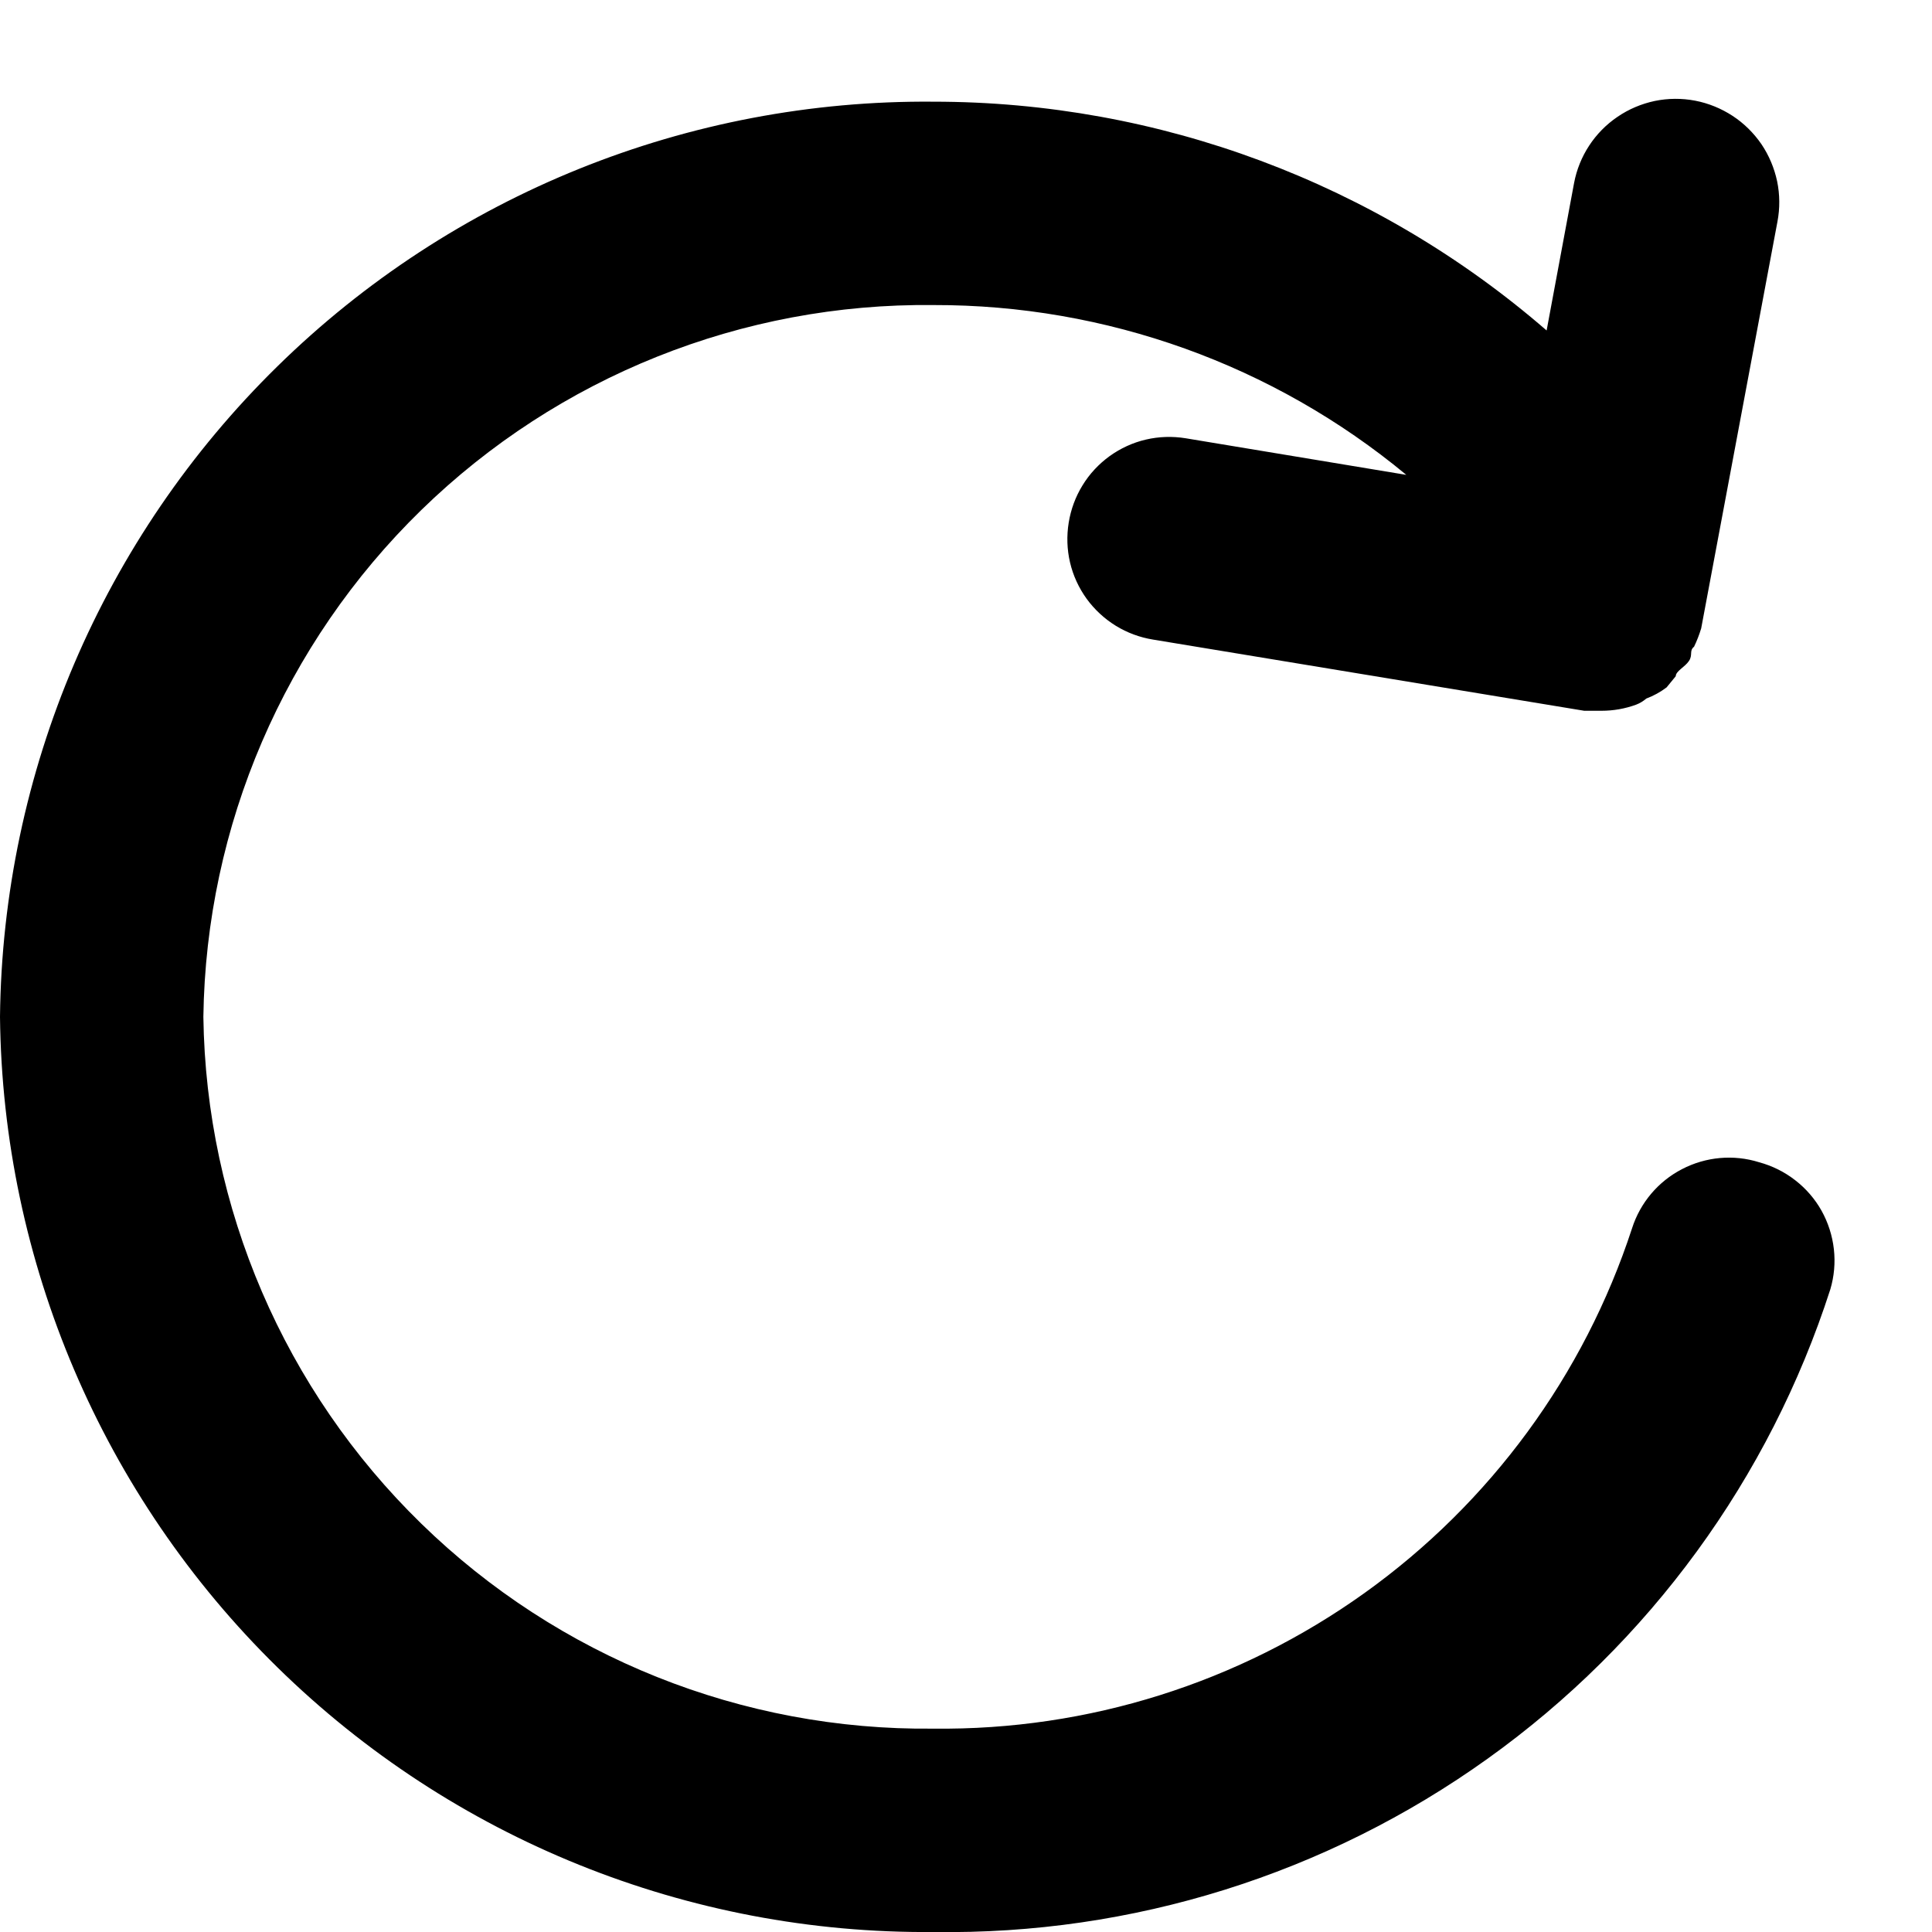
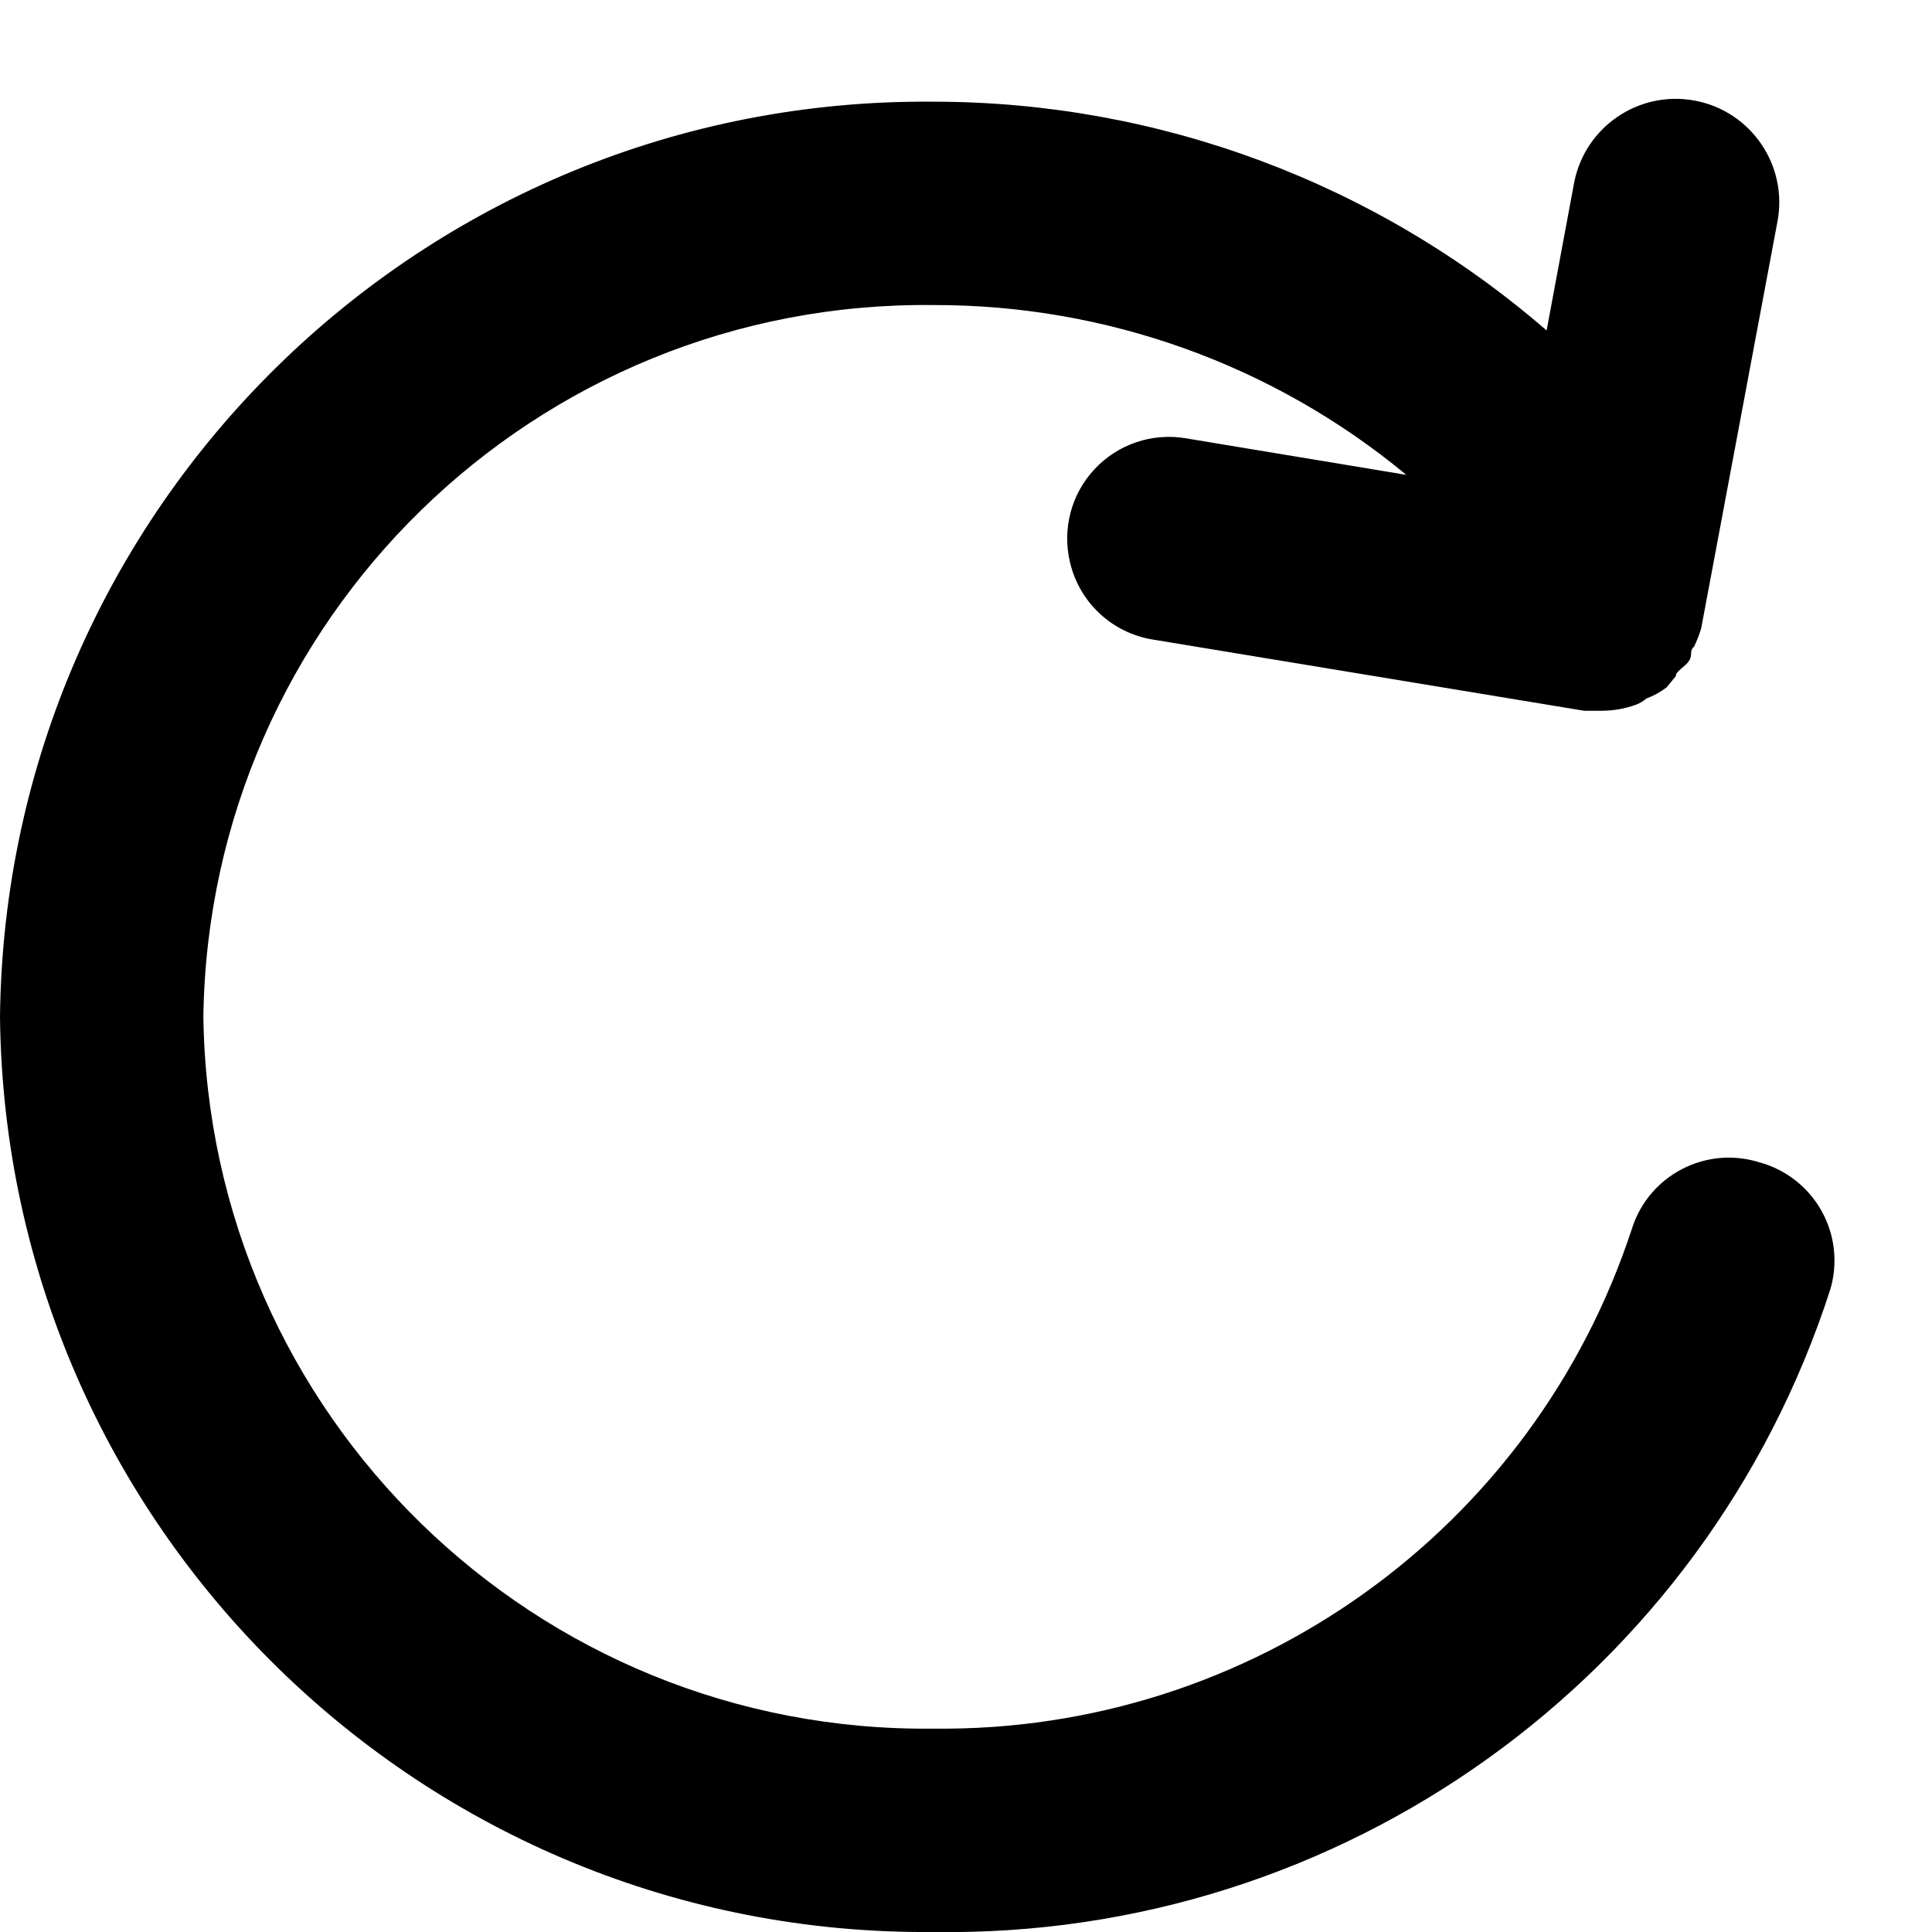
- <svg xmlns="http://www.w3.org/2000/svg" width="19" height="19" viewBox="0 0 19 19" fill="none">
-   <path d="M17.3 11.43C17.048 11.351 16.775 11.376 16.541 11.498C16.307 11.619 16.13 11.829 16.05 12.08C15.578 13.524 14.657 14.78 13.421 15.665C12.185 16.55 10.7 17.018 9.18 17C7.3 17.021 5.489 16.297 4.143 14.984C2.797 13.672 2.026 11.88 2 10C2.026 8.12 2.797 6.328 4.143 5.016C5.489 3.704 7.3 2.979 9.18 3C10.878 2.996 12.523 3.587 13.83 4.67L11.66 4.31C11.53 4.289 11.397 4.293 11.269 4.323C11.14 4.353 11.019 4.409 10.912 4.486C10.806 4.563 10.715 4.66 10.646 4.773C10.577 4.885 10.531 5.01 10.51 5.14C10.489 5.27 10.493 5.403 10.523 5.531C10.553 5.66 10.609 5.781 10.686 5.888C10.763 5.994 10.861 6.085 10.973 6.154C11.085 6.223 11.21 6.269 11.34 6.29L15.58 6.99H15.75C15.866 6.99 15.981 6.97 16.09 6.93C16.127 6.916 16.16 6.896 16.19 6.87C16.262 6.843 16.329 6.806 16.39 6.76L16.48 6.65C16.48 6.6 16.57 6.56 16.61 6.5C16.65 6.44 16.61 6.4 16.66 6.36C16.688 6.302 16.711 6.242 16.73 6.18L17.48 2.18C17.505 2.049 17.504 1.914 17.477 1.783C17.449 1.652 17.397 1.528 17.322 1.417C17.246 1.307 17.15 1.212 17.038 1.139C16.926 1.066 16.801 1.015 16.67 0.99C16.539 0.965 16.404 0.966 16.273 0.993C16.142 1.021 16.018 1.073 15.907 1.149C15.684 1.3 15.53 1.535 15.48 1.8L15.21 3.25C13.536 1.799 11.395 1 9.18 1C6.77 0.979 4.45 1.914 2.729 3.602C1.008 5.289 0.026 7.59 0 10C0.026 12.41 1.008 14.711 2.729 16.398C4.45 18.086 6.77 19.021 9.18 19C11.133 19.03 13.044 18.432 14.632 17.294C16.22 16.157 17.401 14.539 18 12.68C18.038 12.552 18.05 12.418 18.035 12.285C18.02 12.152 17.979 12.024 17.914 11.907C17.849 11.791 17.761 11.689 17.655 11.607C17.55 11.525 17.429 11.465 17.3 11.43Z" fill="black" />
+ <svg xmlns="http://www.w3.org/2000/svg" width="19" height="19" fill="none">
+   <path fill="#000" d="M17.3 11.43a1 1 0 0 0-1.25.65A7.14 7.14 0 0 1 9.18 17 7.1 7.1 0 0 1 2 10a7.1 7.1 0 0 1 7.18-7 7.26 7.26 0 0 1 4.65 1.67l-2.17-.36a1 1 0 0 0-1.137 1.221 1 1 0 0 0 .817.759l4.24.7h.17a1 1 0 0 0 .34-.06.33.33 0 0 0 .1-.06.78.78 0 0 0 .2-.11l.09-.11c0-.05.09-.09.13-.15.04-.06 0-.1.05-.14.028-.058.051-.118.07-.18l.75-4a1.017 1.017 0 1 0-2-.38l-.27 1.45A9.21 9.21 0 0 0 9.18 1 9.1 9.1 0 0 0 0 10a9.1 9.1 0 0 0 9.18 9A9.12 9.12 0 0 0 18 12.68a1.001 1.001 0 0 0-.7-1.25Z" />
</svg>
